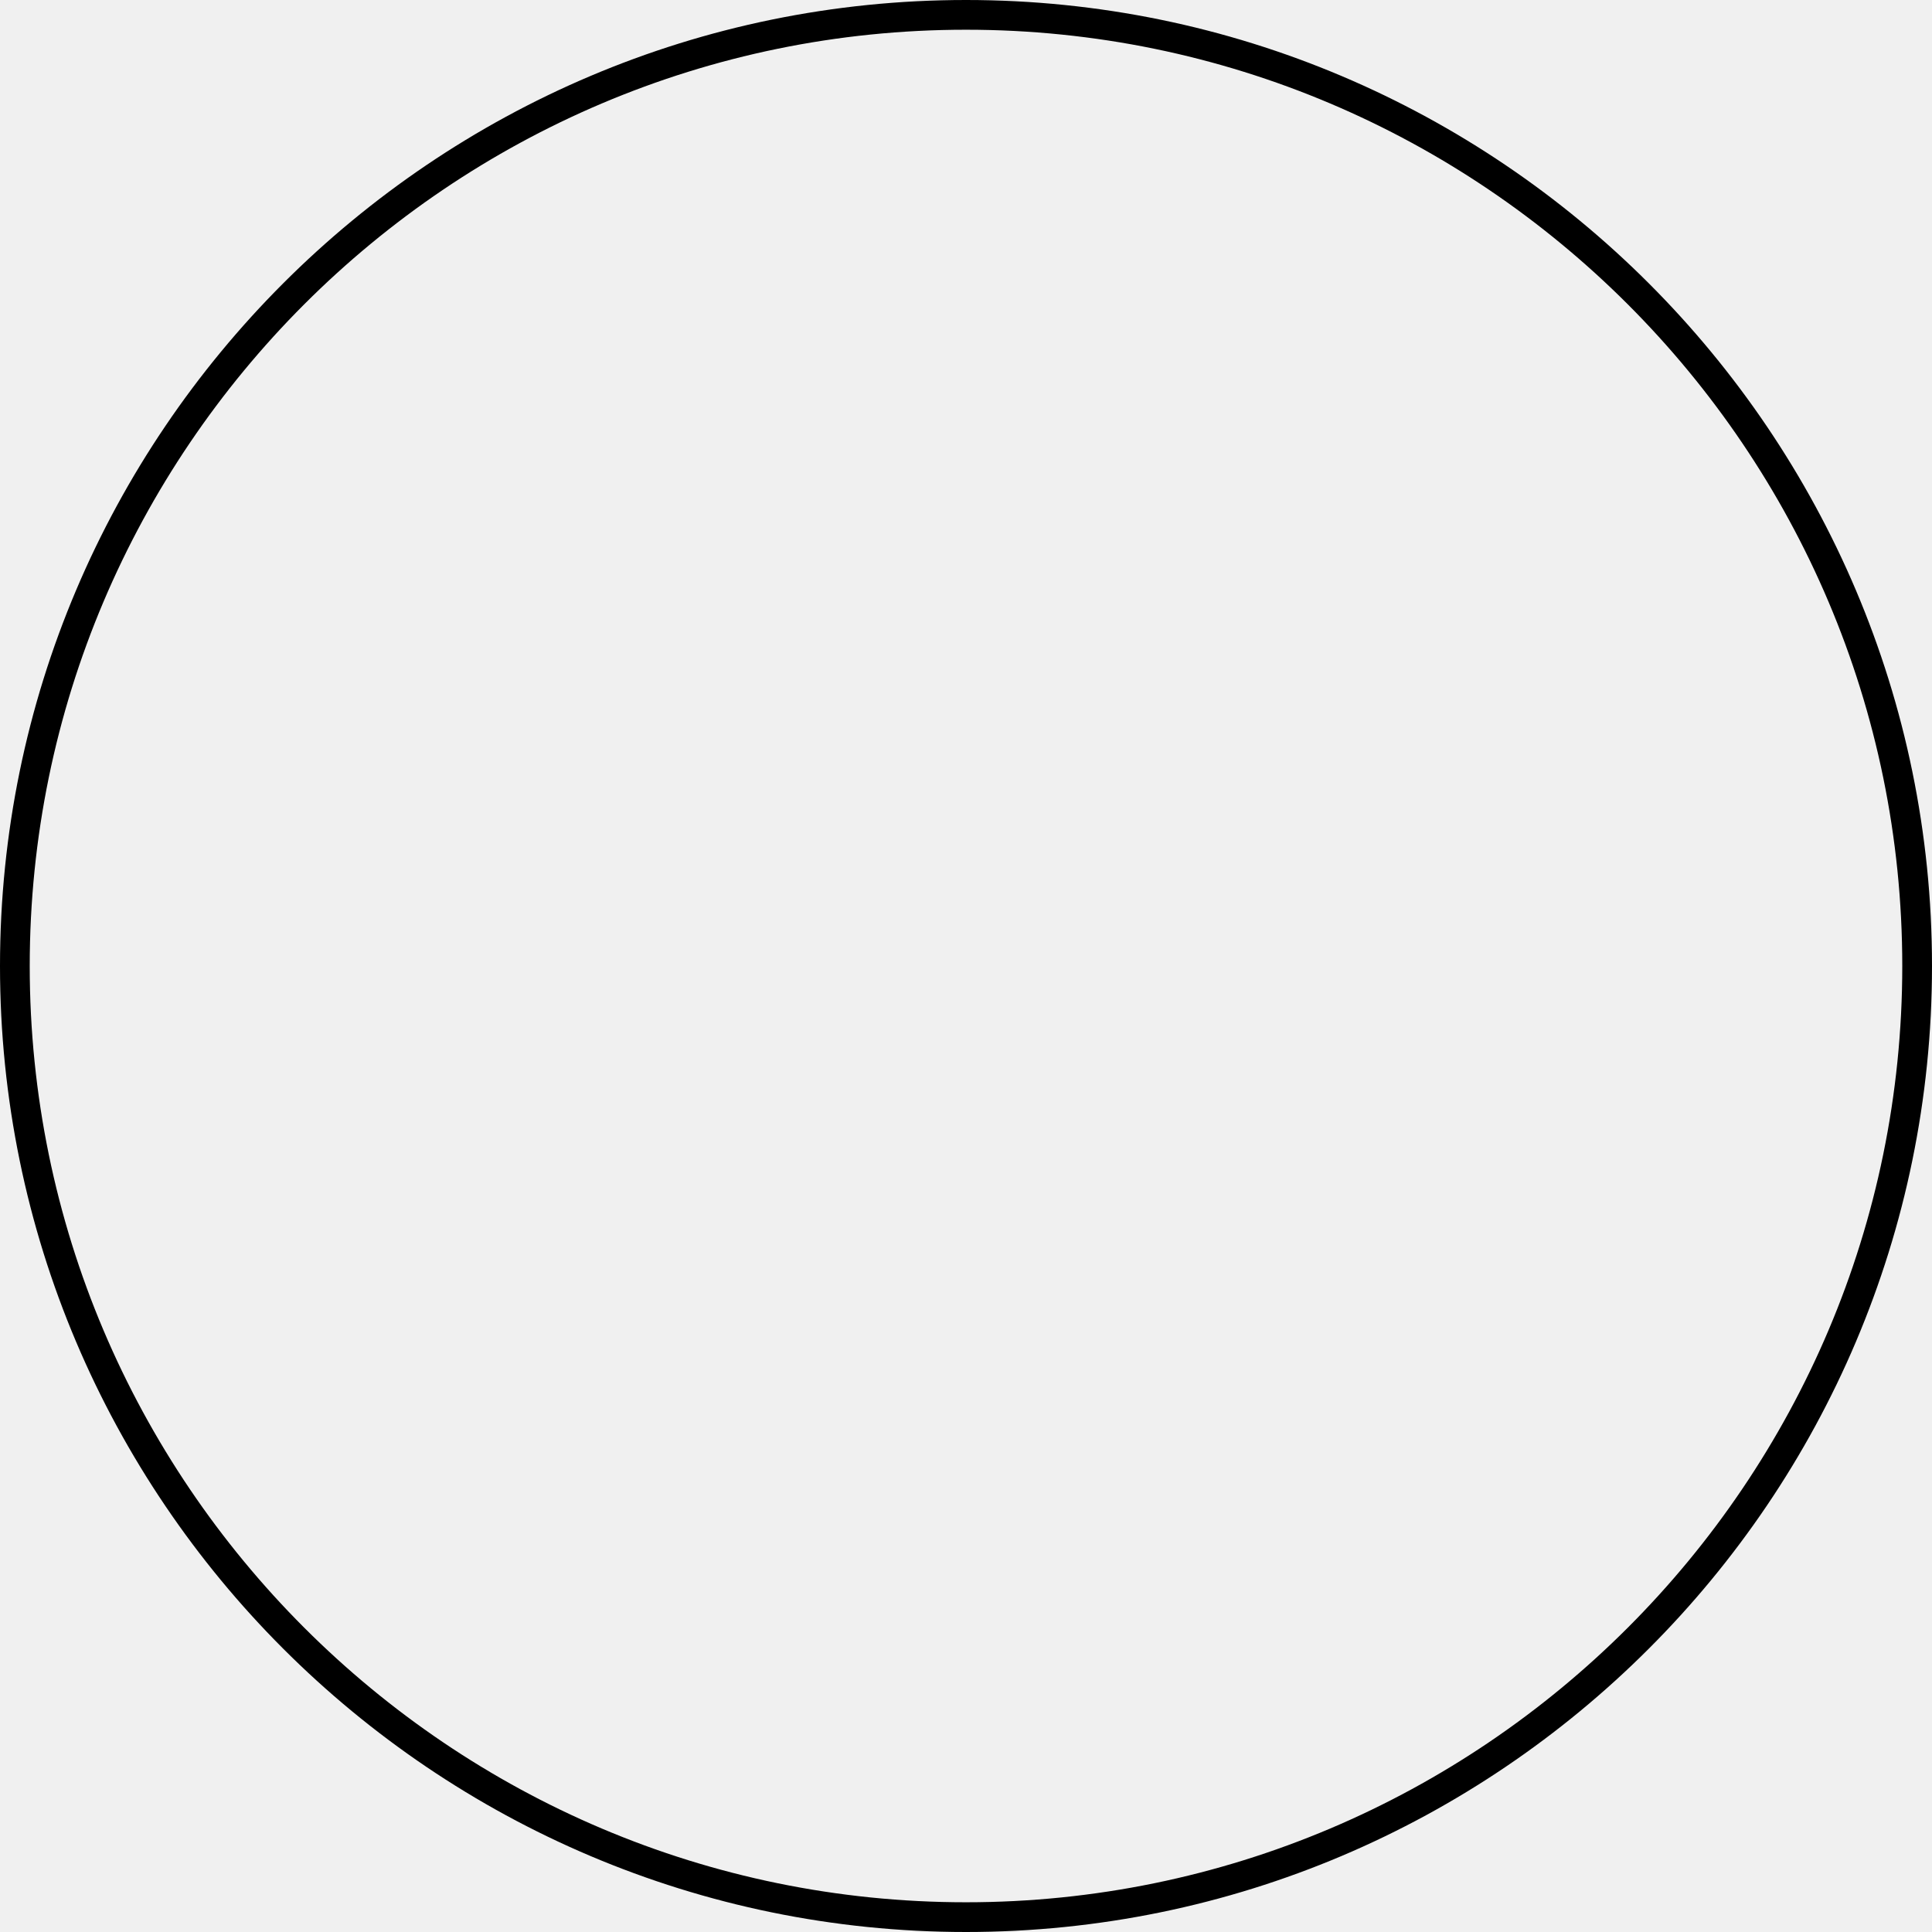
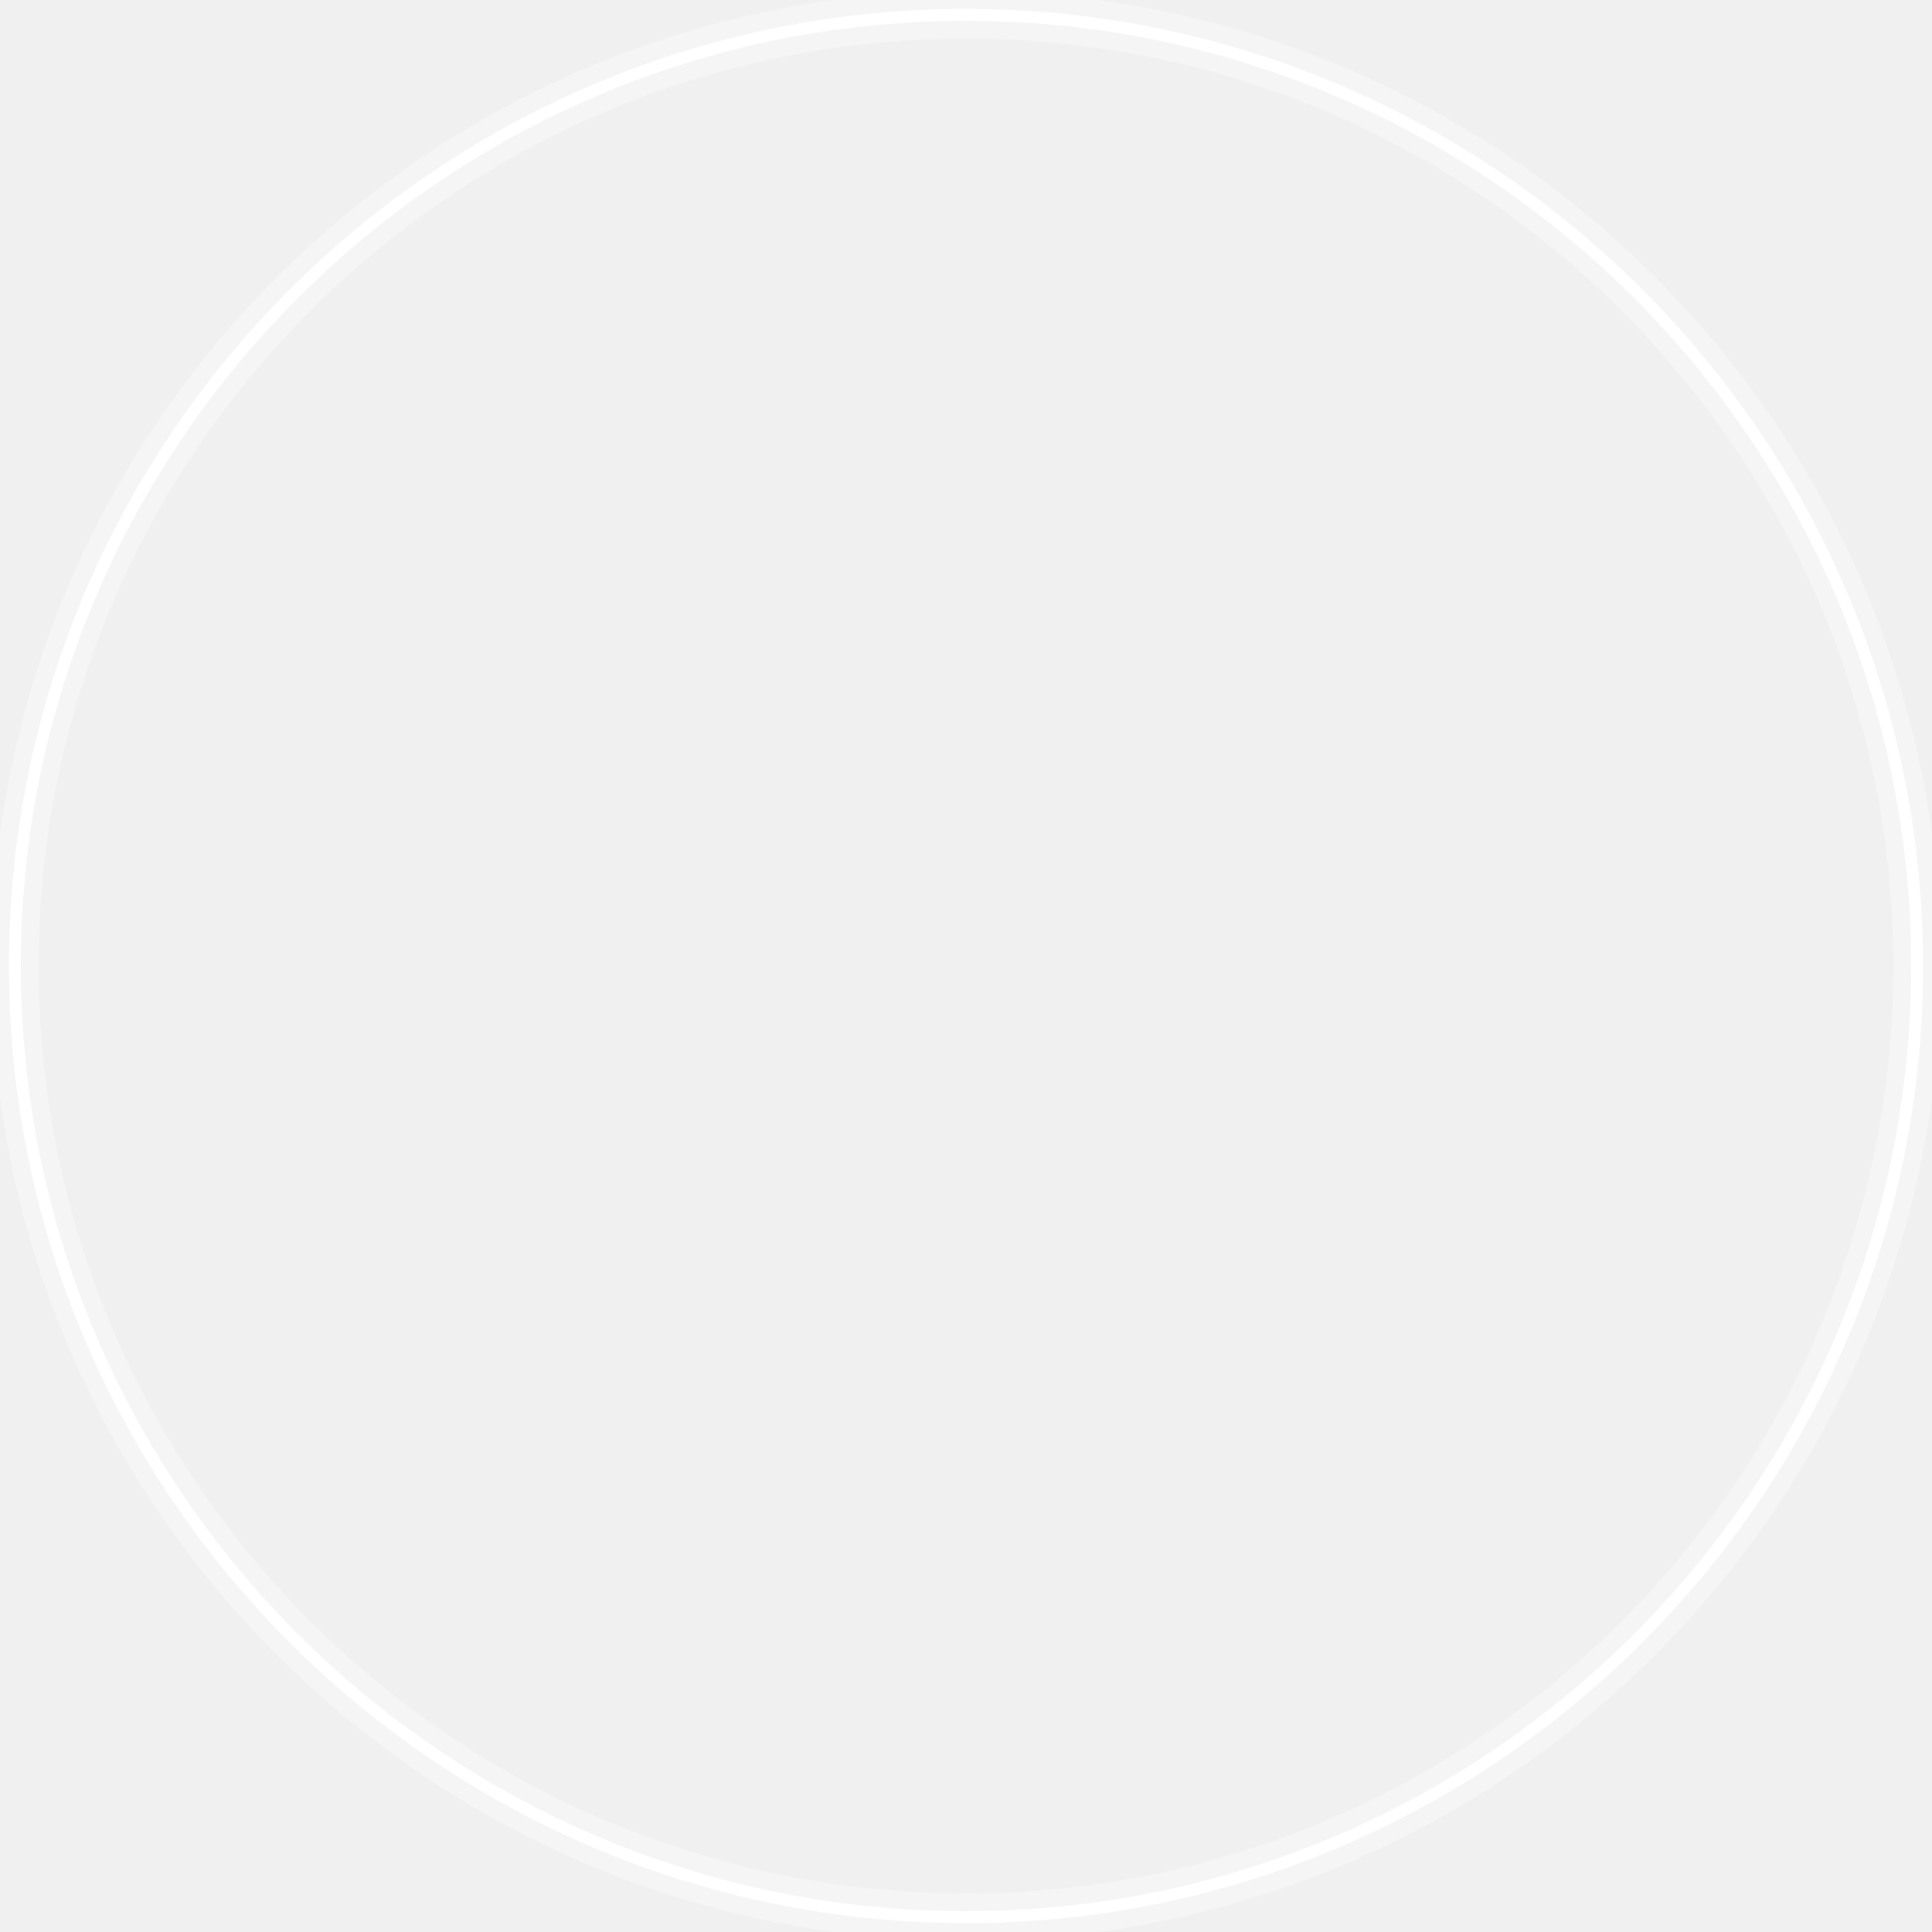
- <svg xmlns="http://www.w3.org/2000/svg" version="1.1" id="Capa_1" x="0px" y="0px" width="108.336px" height="108.336px" viewBox="0 0 108.336 108.336" style="enable-background:new 0 0 108.336 108.336;" xml:space="preserve">
+ <svg xmlns="http://www.w3.org/2000/svg" version="1.1" id="Capa_1" x="0px" y="0px" width="108.336px" height="108.336px" viewBox="0 0 108.336 108.336" style="enable-background:new 0 0 108.336 108.336; fill:#ffffff; stroke:#f5f5f5;" xml:space="preserve">
  <g>
    <path d="M54.168,0C24.3,0,0,24.3,0,54.168c0,29.869,24.3,54.168,54.168,54.168s54.168-24.299,54.168-54.168   C108.336,24.3,84.036,0,54.168,0z M54.168,106.669c-28.949,0-52.501-23.551-52.501-52.501c0-28.949,23.552-52.501,52.501-52.501   s52.501,23.552,52.501,52.501C106.669,83.118,83.117,106.669,54.168,106.669z" />
  </g>
  <g>
</g>
  <g>
</g>
  <g>
</g>
  <g>
</g>
  <g>
</g>
  <g>
</g>
  <g>
</g>
  <g>
</g>
  <g>
</g>
  <g>
</g>
  <g>
</g>
  <g>
</g>
  <g>
</g>
  <g>
</g>
  <g>
</g>
</svg>
